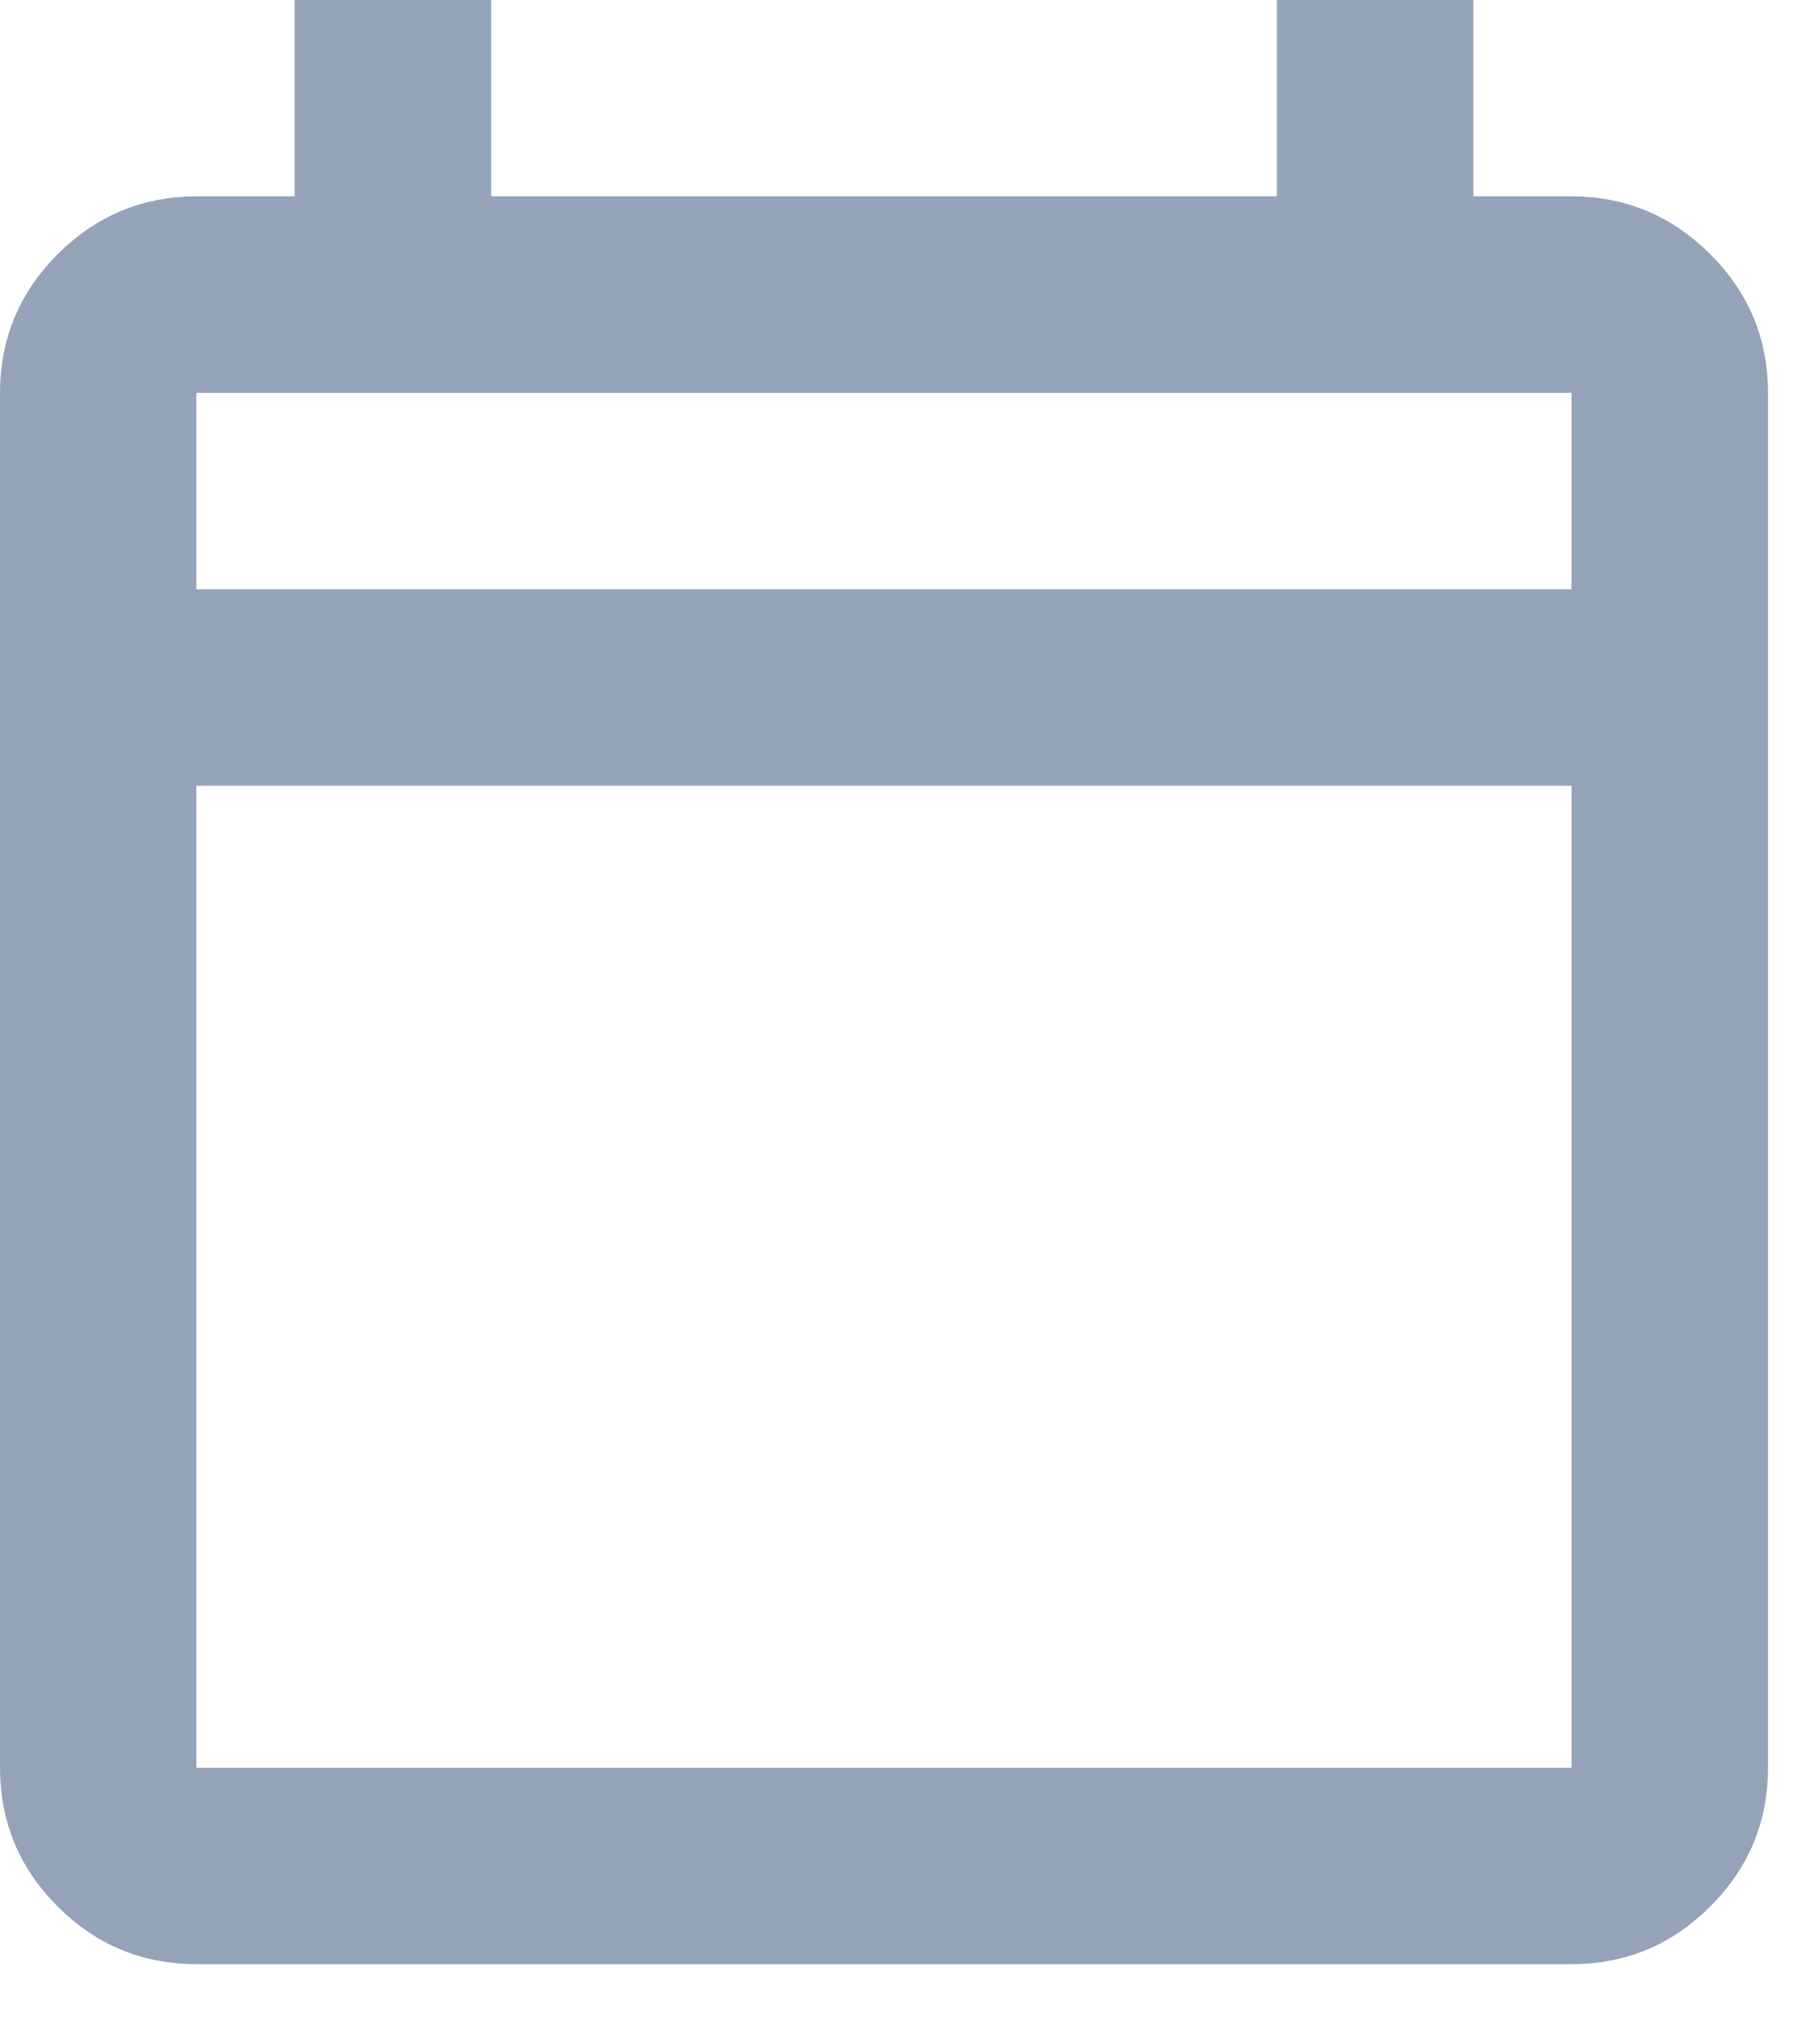
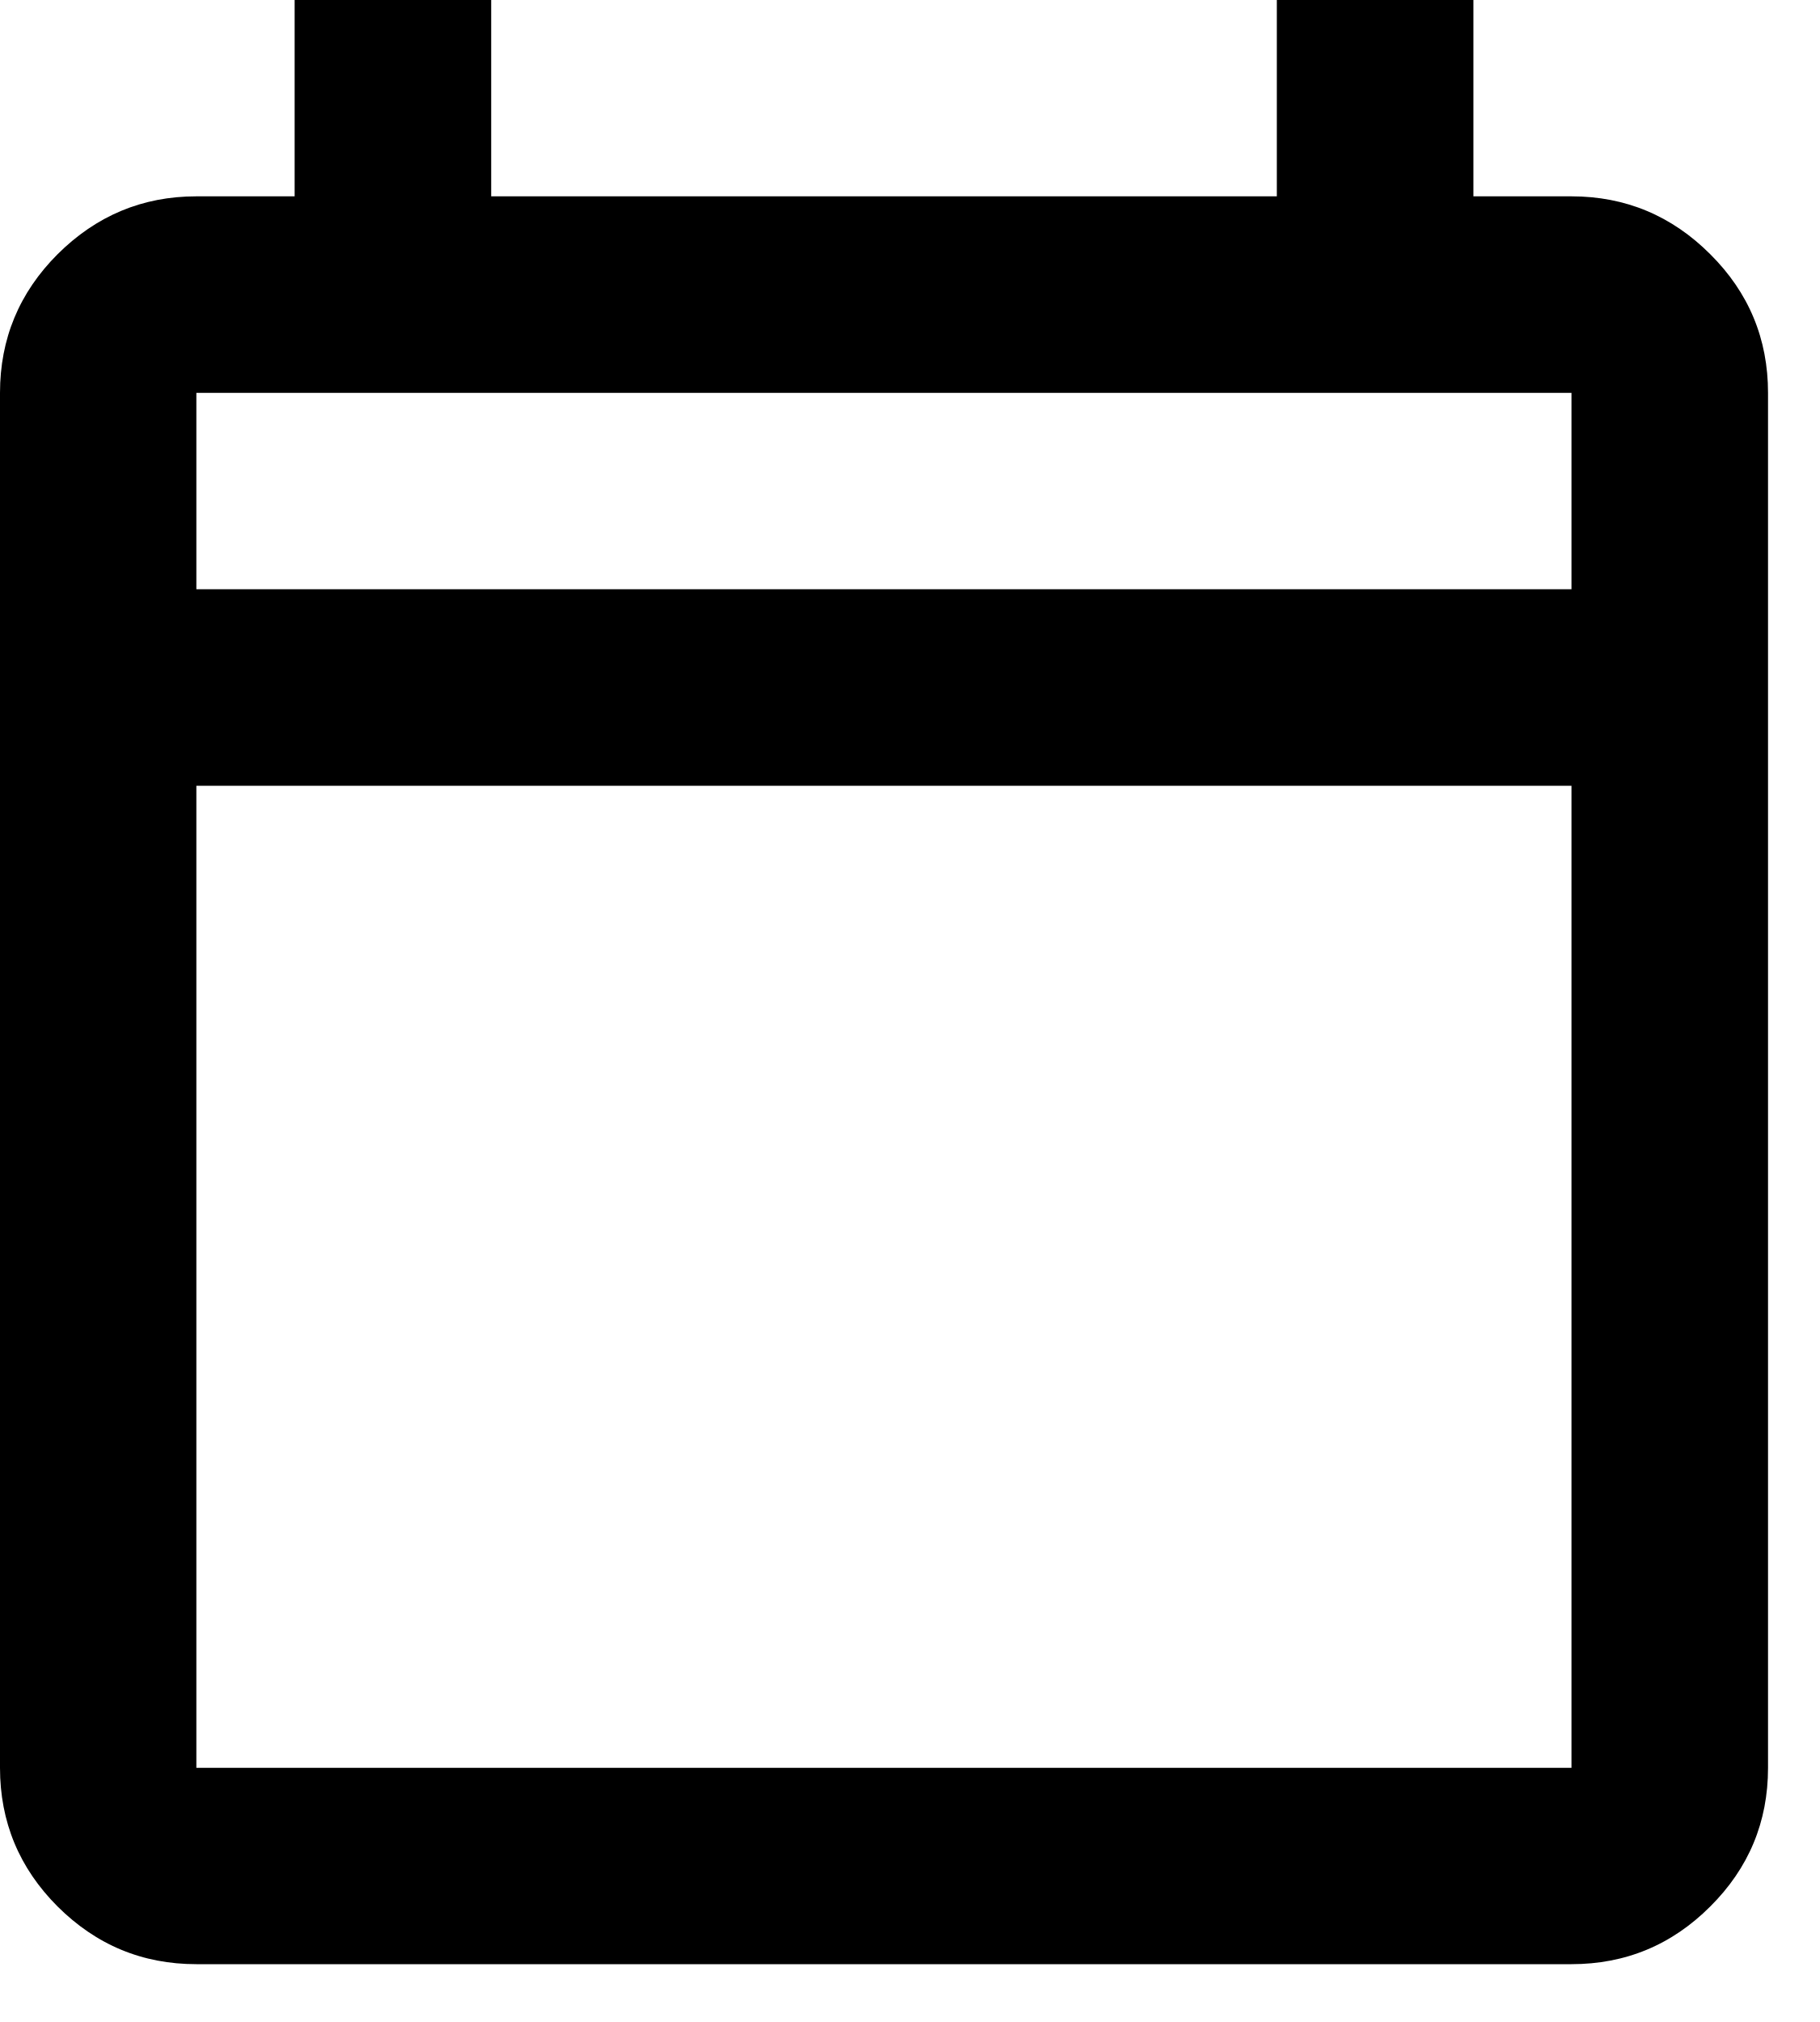
<svg xmlns="http://www.w3.org/2000/svg" width="9" height="10" viewBox="0 0 9 10" fill="currentColor">
-   <path d="M0.971 9.714C0.704 9.714 0.476 9.619 0.285 9.429C0.095 9.239 0 9.01 0 8.743V1.943C0 1.676 0.095 1.447 0.285 1.257C0.476 1.067 0.704 0.971 0.971 0.971H1.457V-2.19345e-05H2.429V0.971H6.314V-2.19345e-05H7.286V0.971H7.771C8.038 0.971 8.267 1.067 8.457 1.257C8.648 1.447 8.743 1.676 8.743 1.943V8.743C8.743 9.01 8.648 9.239 8.457 9.429C8.267 9.619 8.038 9.714 7.771 9.714H0.971ZM0.971 8.743H7.771V3.886H0.971V8.743ZM0.971 2.914H7.771V1.943H0.971V2.914Z" fill="#94A3B8" />
+   <path d="M0.971 9.714C0.704 9.714 0.476 9.619 0.285 9.429C0.095 9.239 0 9.01 0 8.743V1.943C0 1.676 0.095 1.447 0.285 1.257C0.476 1.067 0.704 0.971 0.971 0.971H1.457V-2.19345e-05H2.429V0.971H6.314V-2.19345e-05H7.286V0.971H7.771C8.038 0.971 8.267 1.067 8.457 1.257C8.648 1.447 8.743 1.676 8.743 1.943V8.743C8.743 9.01 8.648 9.239 8.457 9.429C8.267 9.619 8.038 9.714 7.771 9.714H0.971ZM0.971 8.743H7.771V3.886H0.971V8.743ZM0.971 2.914H7.771V1.943H0.971V2.914Z" />
</svg>
